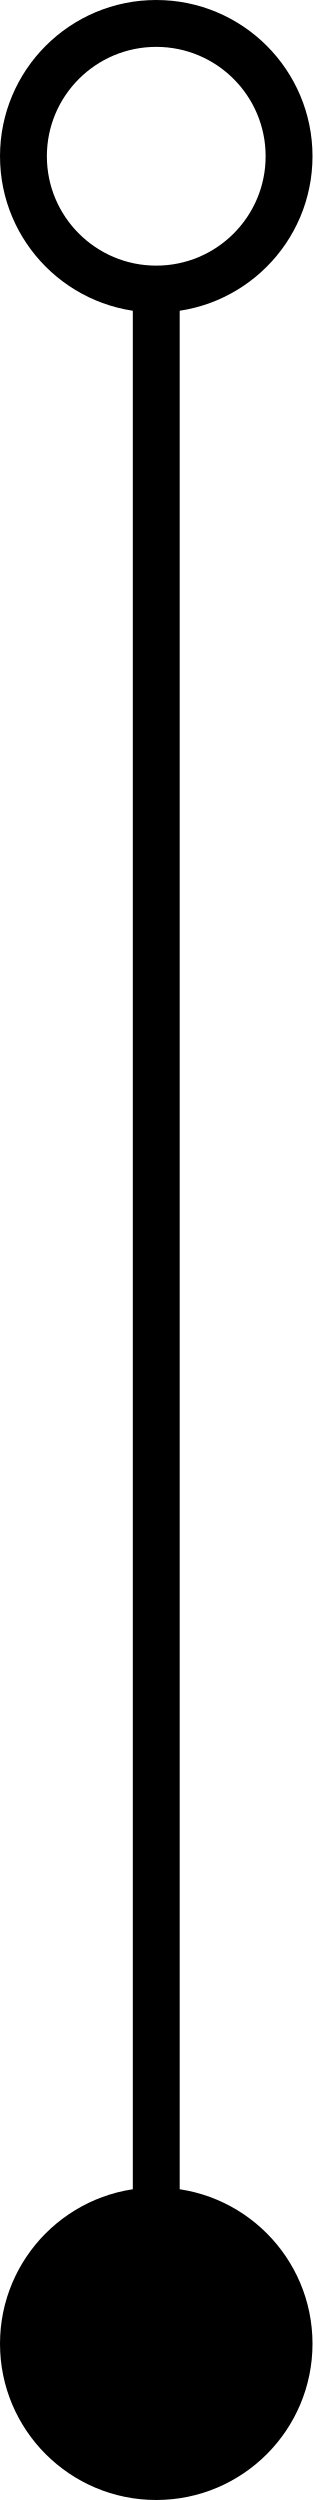
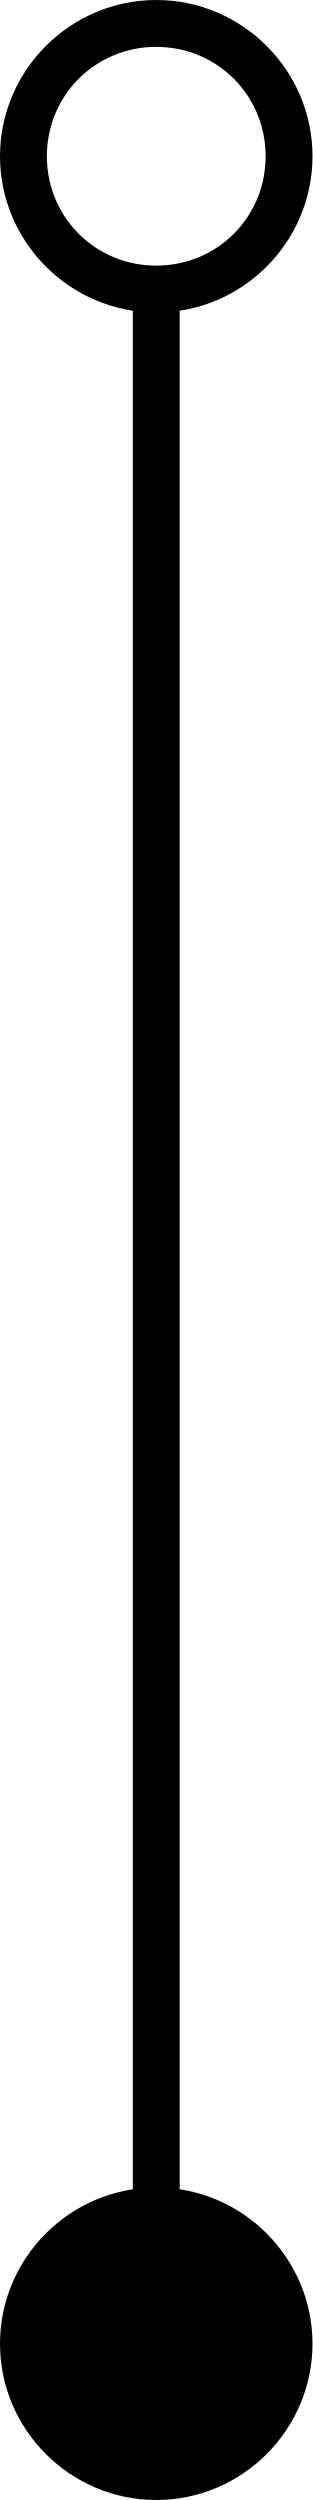
- <svg xmlns="http://www.w3.org/2000/svg" width="20px" height="160px" viewBox="0 0 20 160" version="1.1">
-   <defs>
-     <filter id="filter-1">
-       <feColorMatrix in="SourceGraphic" type="matrix" values="0 0 0 0 0 0 0 0 0 0 0 0 0 0 0 0 0 0 1 0" />
-     </filter>
-   </defs>
-   <g id="Page-1" stroke="none" stroke-width="1" fill="none" fill-rule="evenodd" stroke-linecap="round" stroke-linejoin="round">
-     <g id="Artboard-Copy-8" transform="translate(-380, -3271)">
-       <g id="Group-40-Copy-2" transform="translate(0, 2778)">
-         <g id="Group-14-Copy" transform="translate(375, 160)">
-           <g id="map-marker-3" transform="translate(2, 236)" filter="url(#filter-1)">
-             <g transform="translate(2.5, 96.5)">
-               <circle id="Oval" stroke="#353D4C" stroke-width="3" cx="10.5" cy="10.5" r="8.5" />
-               <path d="M10.5,159 C15.194,159 19,155.194 19,150.5 C19,145.806 15.194,142 10.5,142 C5.806,142 2,145.806 2,150.5 C2,155.194 5.806,159 10.5,159 Z" id="Oval-Copy-2" stroke="#353D4C" stroke-width="3" fill="#333D4C" />
-               <line x1="10.5" y1="20" x2="10.5" y2="154" id="Path" stroke="#353D4C" stroke-width="3" />
-             </g>
-           </g>
-         </g>
-       </g>
+ <svg xmlns="http://www.w3.org/2000/svg" xmlns:xlink="http://www.w3.org/1999/xlink" version="1.1" id="Layer_1" x="0px" y="0px" viewBox="0 0 20 160" style="enable-background:new 0 0 20 160;" xml:space="preserve">
+   <g>
+     <path d="M10,20C4.5,20,0,15.5,0,10S4.5,0,10,0s10,4.5,10,10S15.5,20,10,20z M10,3c-3.9,0-7,3.1-7,7s3.1,7,7,7s7-3.1,7-7   S13.9,3,10,3z" />
+   </g>
+   <g>
+     <g>
+       <defs>
+         <rect id="SVGID_1_" x="-380" y="-3271" width="1920" height="4986" />
+       </defs>
+       <clipPath id="SVGID_2_">
+         <use xlink:href="#SVGID_1_" style="overflow:visible;" />
+       </clipPath>
    </g>
  </g>
+   <g>
+     <path d="M10,160c-5.5,0-10-4.5-10-10s4.5-10,10-10s10,4.5,10,10S15.5,160,10,160z" />
+     <path d="M10,142c-0.8,0-1.5-0.7-1.5-1.5v-121c0-0.8,0.7-1.5,1.5-1.5s1.5,0.7,1.5,1.5v121C11.5,141.3,10.8,142,10,142z" />
+   </g>
</svg>
